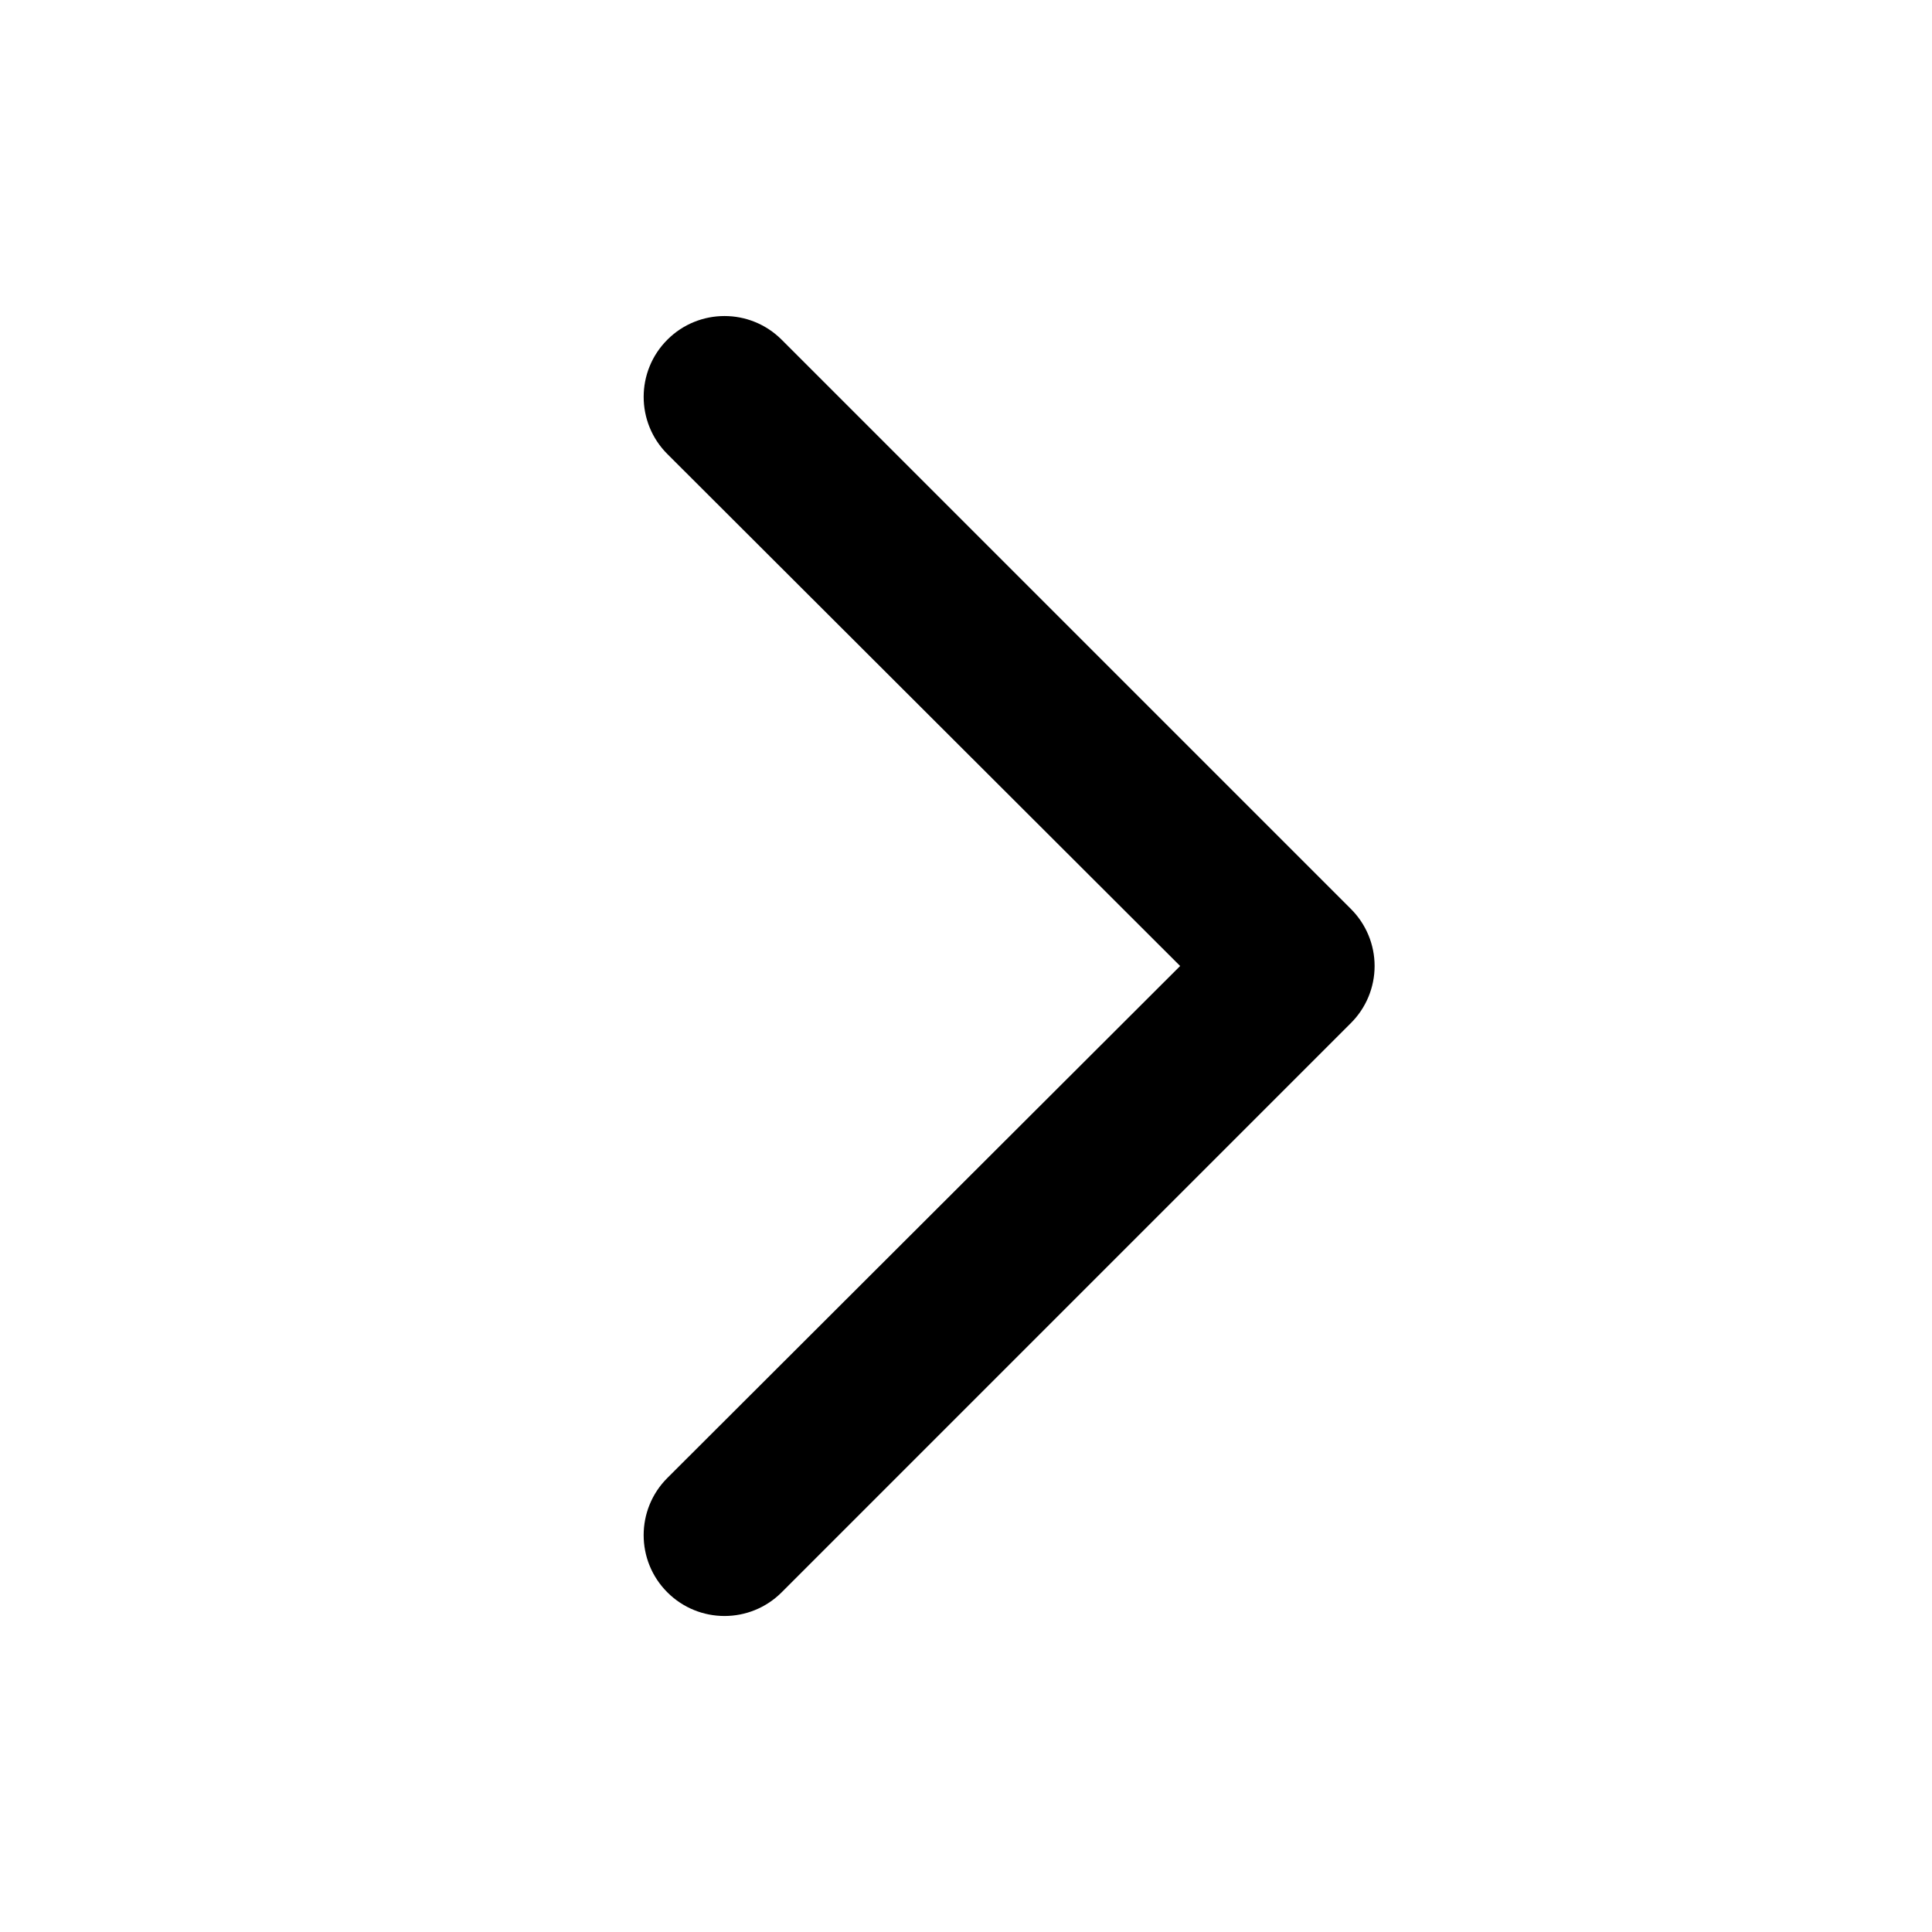
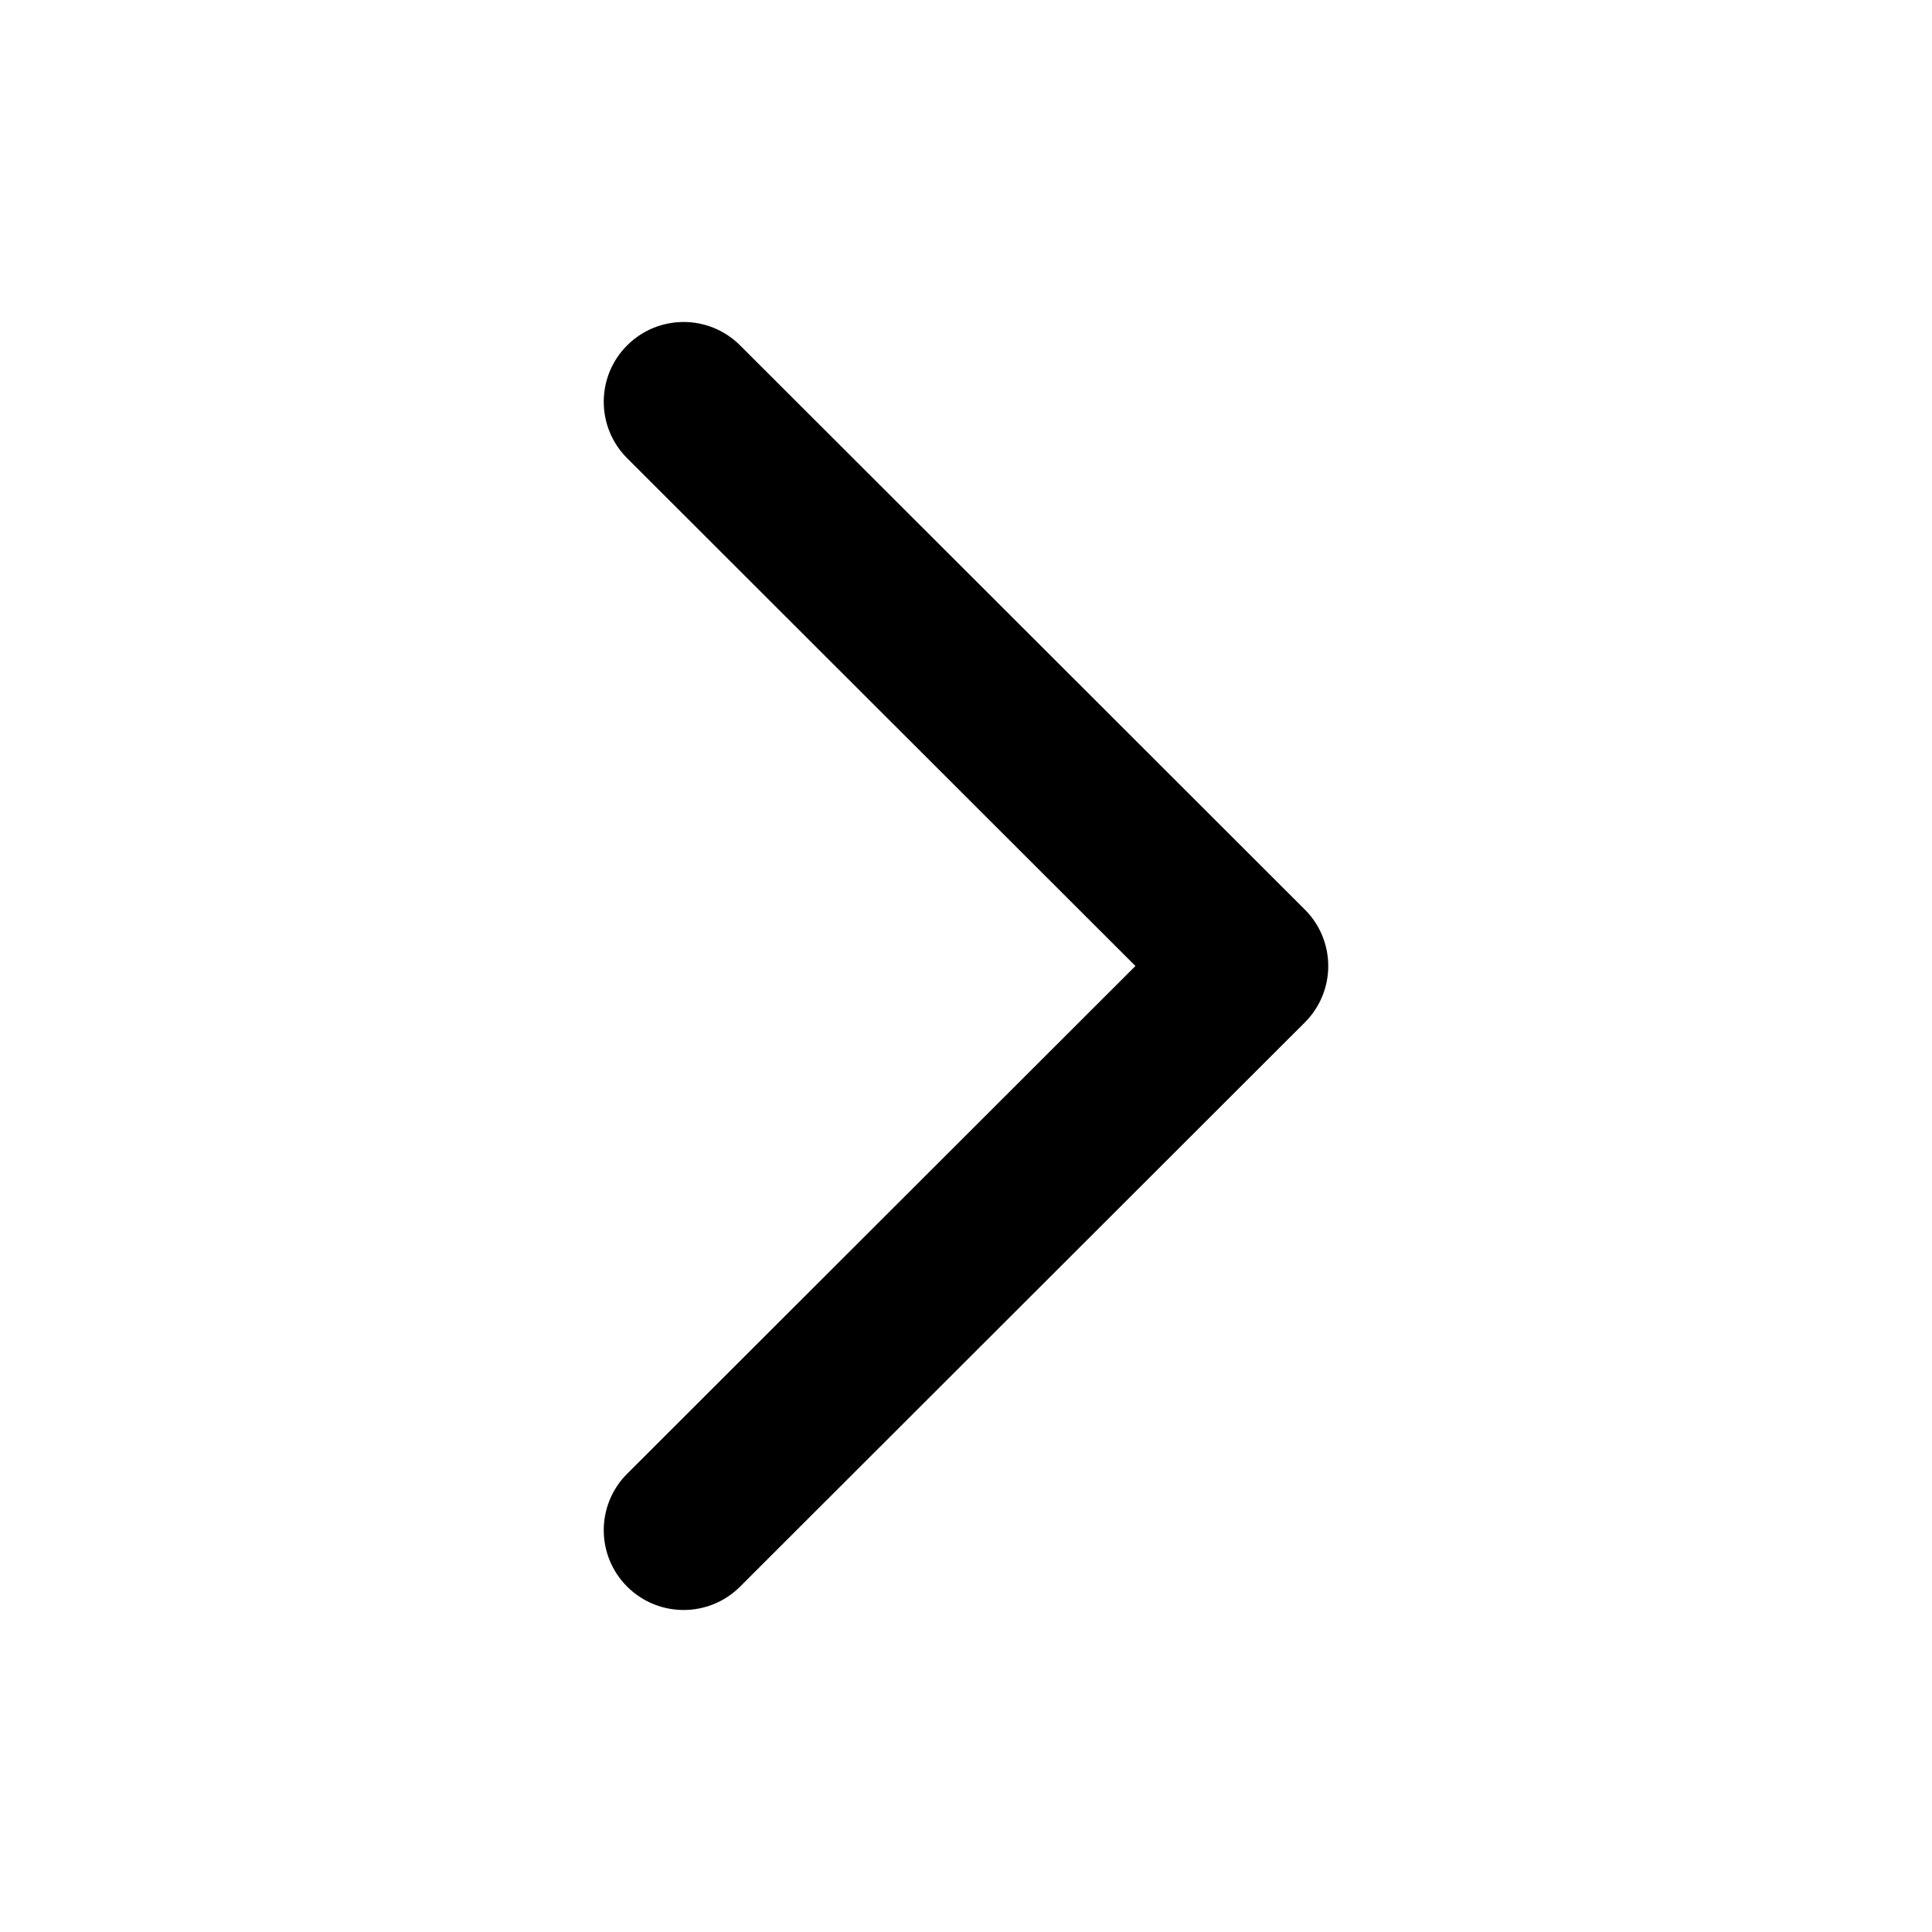
<svg xmlns="http://www.w3.org/2000/svg" viewBox="0 0 512 512">
-   <path d="M357.97 240.85L207.15 90.03a21.42 21.42 0 0 0-30.3 30.29L312.75 256l-135.9 135.68a21.42 21.42 0 0 0 30.3 30.3l150.82-150.83a21.33 21.33 0 0 0 0-30.3z" />
+   <path d="M196.132 91.526C187.867 83.268 174.465 83.268 166.199 91.526C157.933 99.784 157.933 113.172 166.199 121.43L300.9 255.999L166.199 390.567C157.933 398.825 157.933 412.214 166.199 420.471C174.465 428.729 187.867 428.729 196.132 420.471L345.8 270.951C354.066 262.693 354.066 249.304 345.8 241.047L196.132 91.526Z" fill="black" />
</svg>
